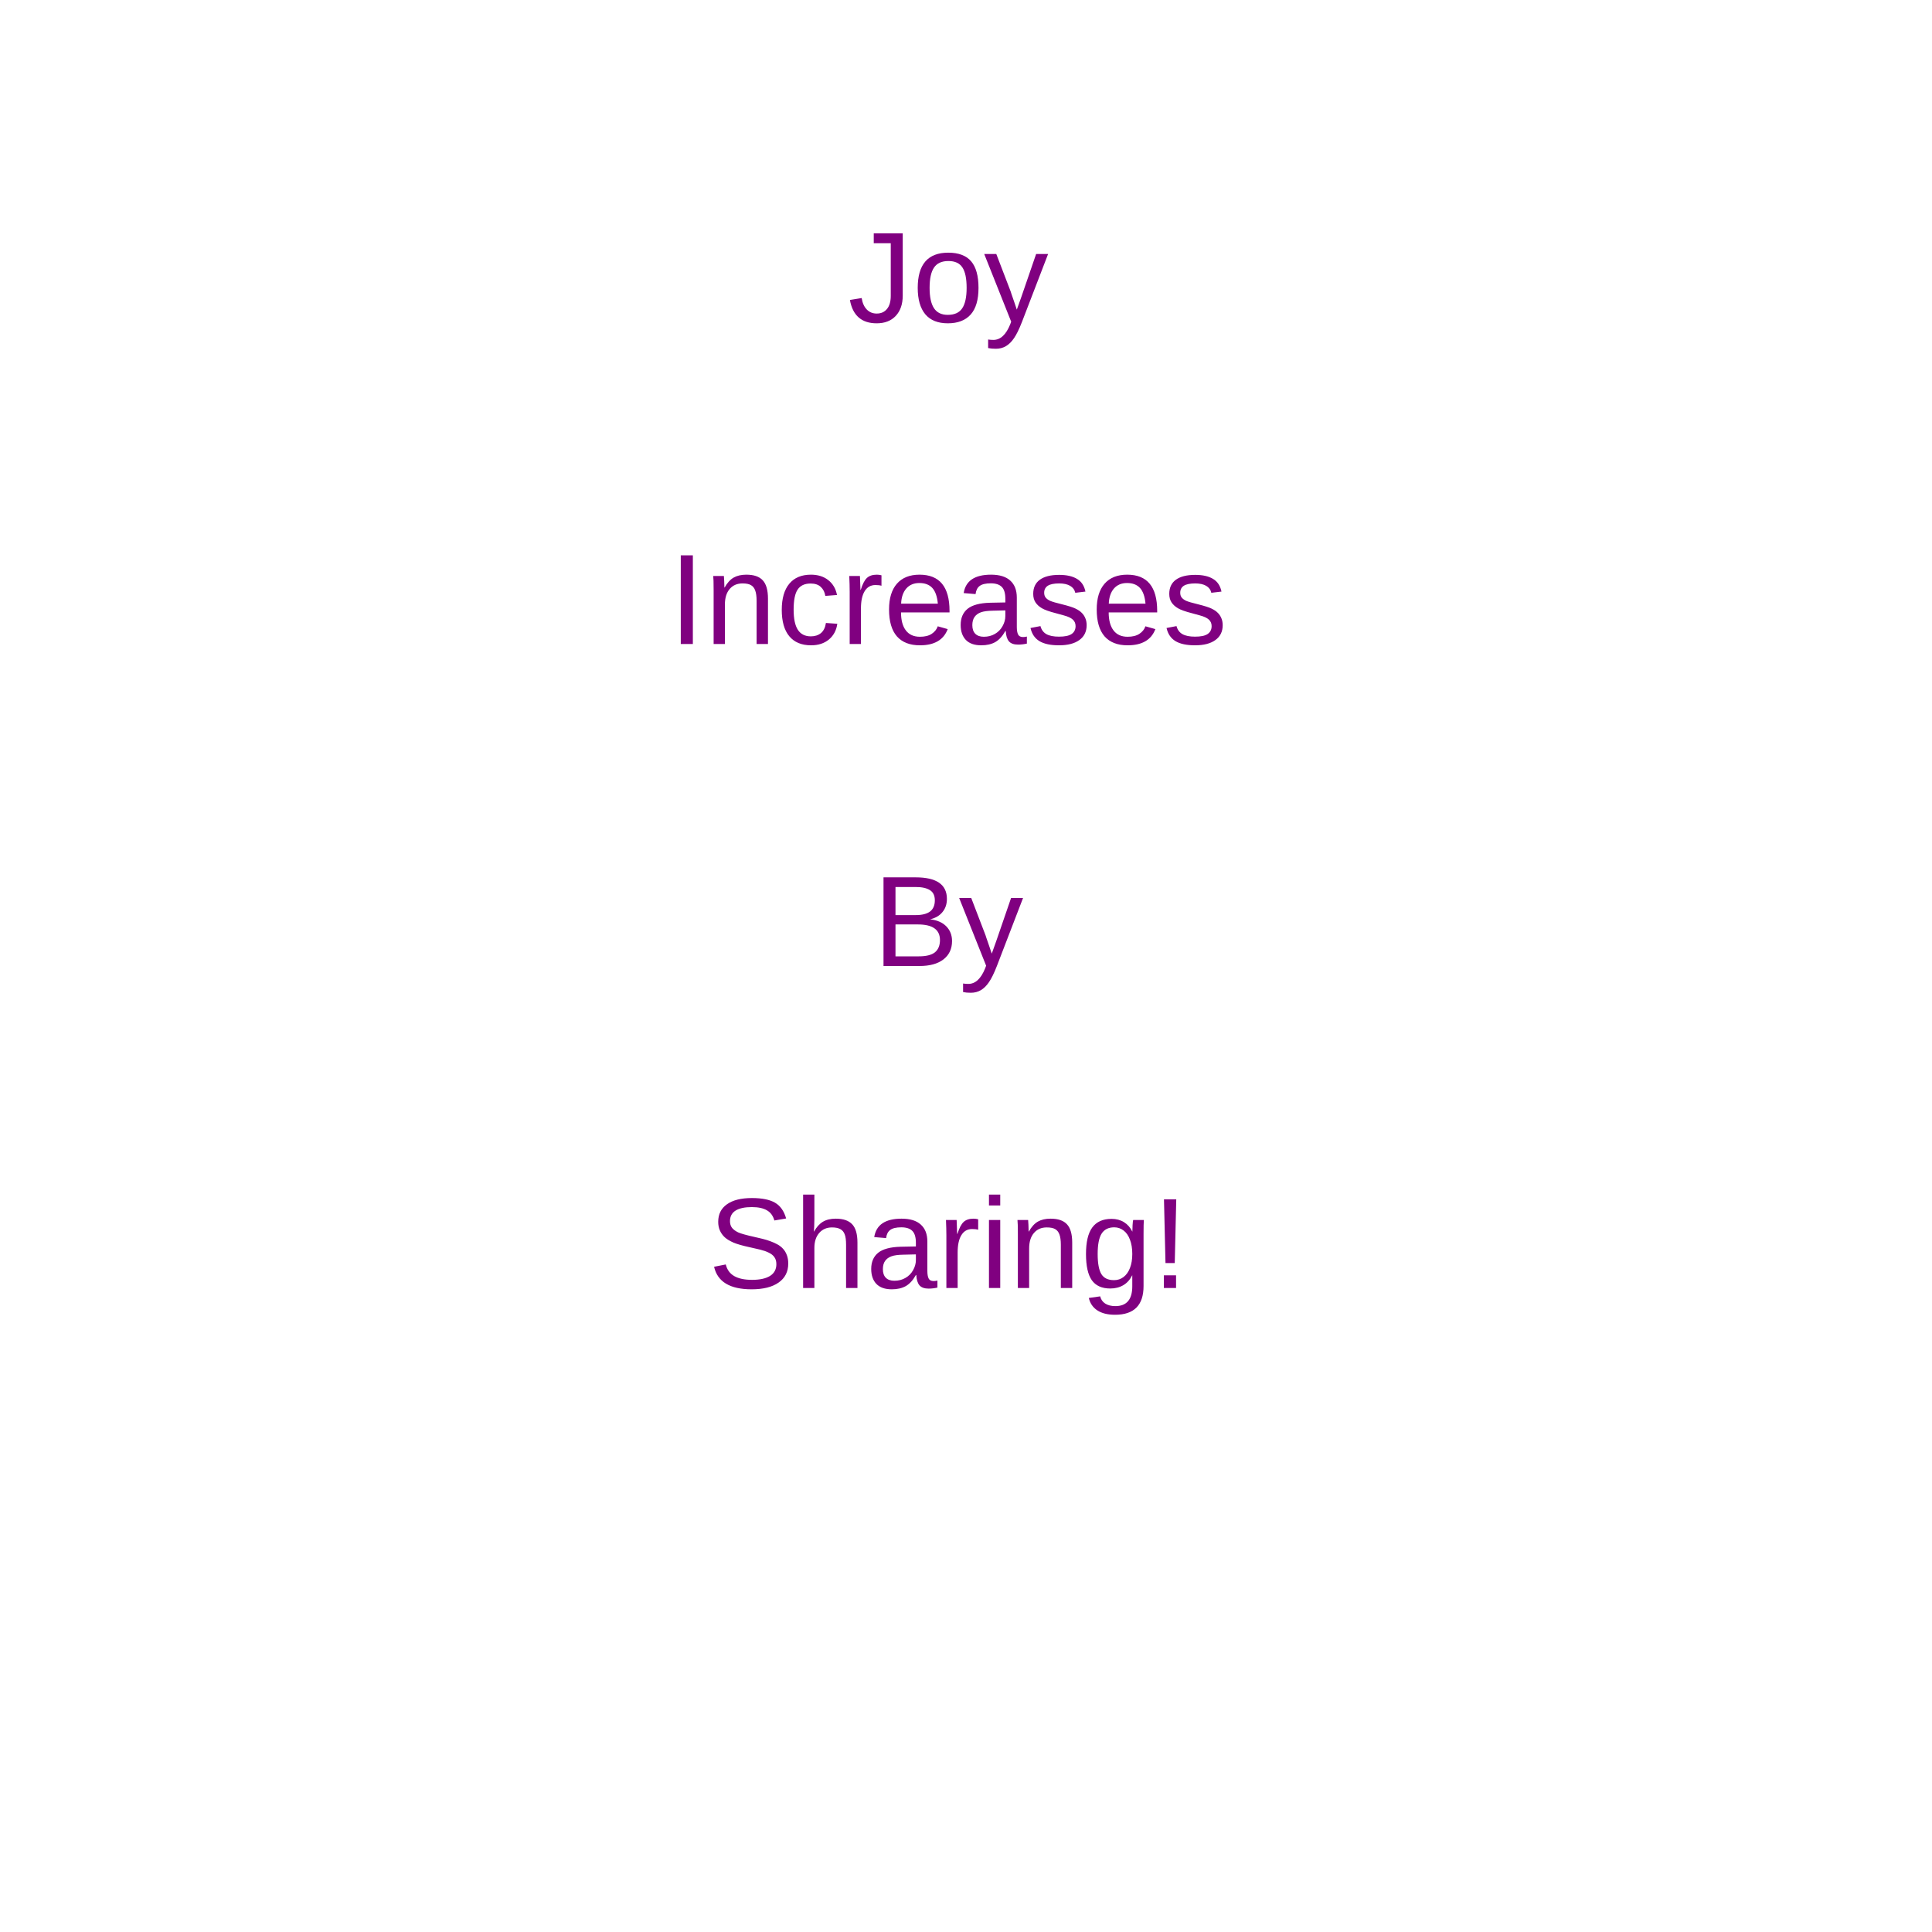
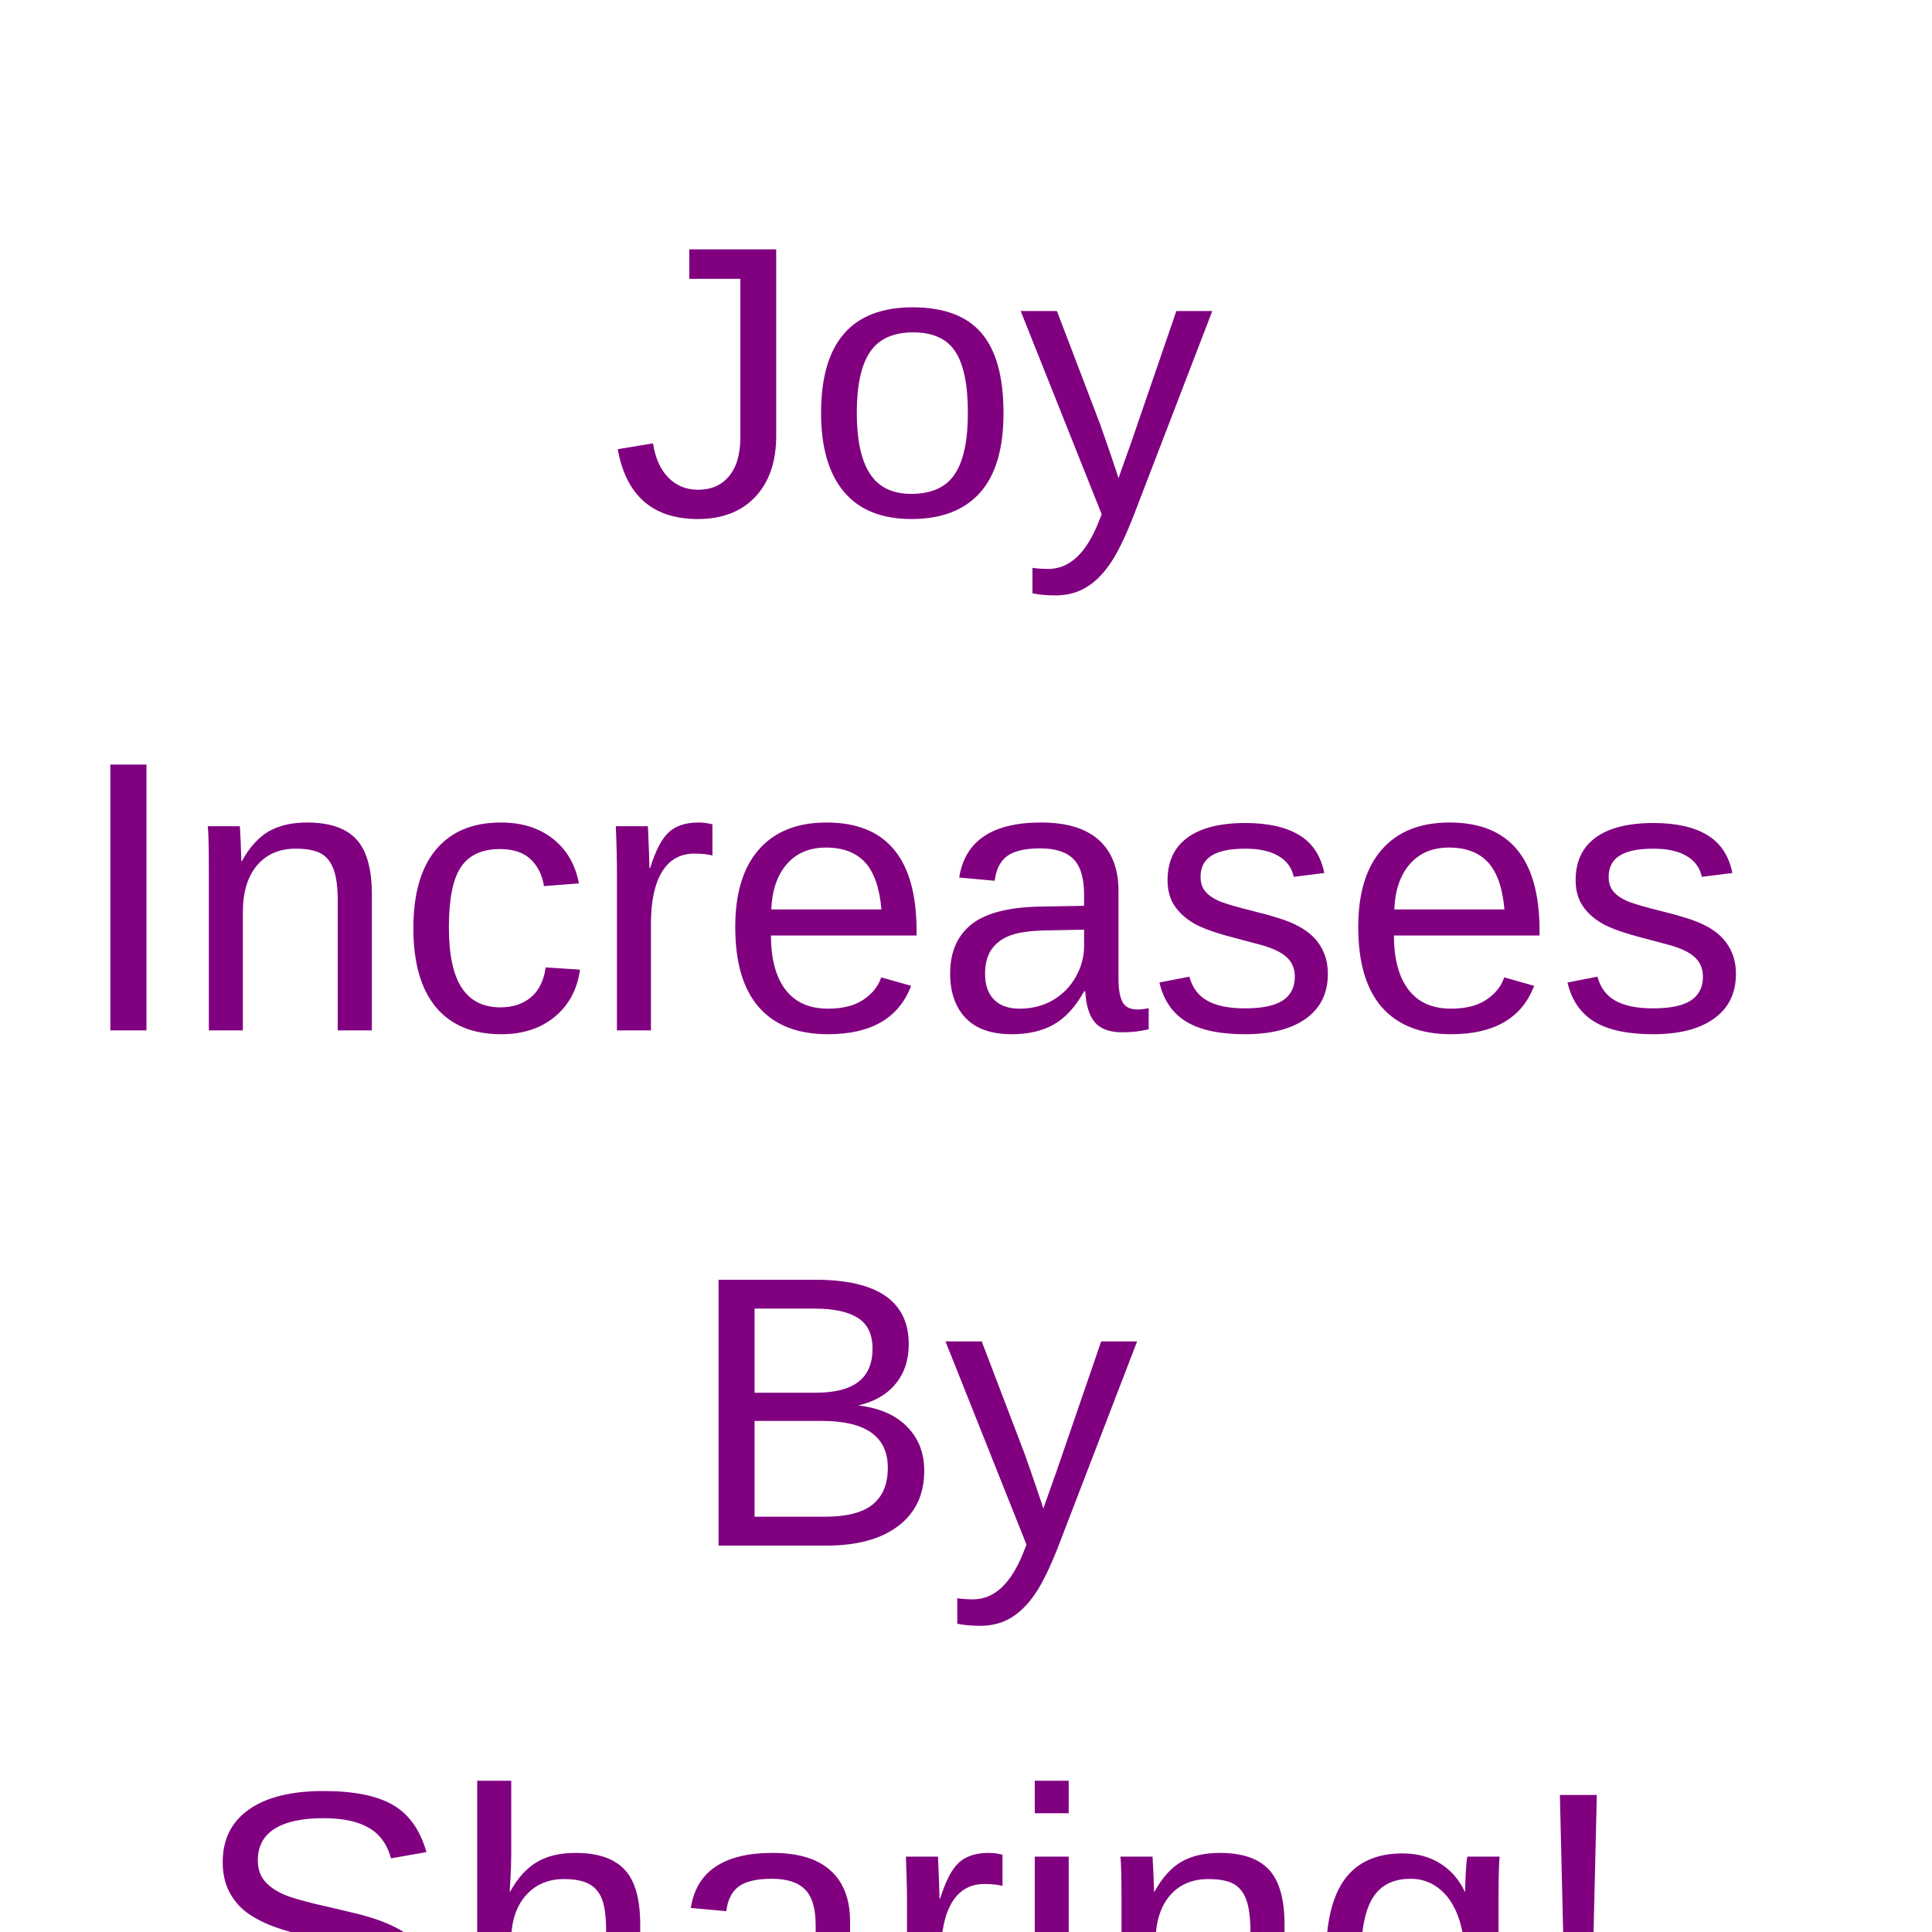
<svg xmlns="http://www.w3.org/2000/svg" viewBox="0 0 300 300" preserveAspectRatio="xMidYMid meet">
  <g>
-     <text x="150" y="50" fill="purple" font-size="20" font-family="Arial" text-anchor="middle">
+     <text x="150" y="80" fill="purple" font-size="60" font-family="Arial" text-anchor="middle">
      Joy
-       <animate attributeName="y" dur="2s" values="50;75;50" begin="0s" repeatCount="indefinite" />
+       <animate attributeName="y" dur="2s" values="80;110;80" begin="0s" repeatCount="indefinite" />
    </text>
  </g>
  <g>
-     <text x="150" y="100" fill="purple" font-size="20" font-family="Arial" text-anchor="middle">
+     <text x="150" y="160" fill="purple" font-size="60" font-family="Arial" text-anchor="middle">
      Increases
-       <animate attributeName="y" dur="2s" values="100;125;100" begin="0.3s" repeatCount="indefinite" />
+       <animate attributeName="y" dur="2s" values="160;190;160" begin="0.3s" repeatCount="indefinite" />
    </text>
  </g>
  <g>
-     <text x="150" y="150" fill="purple" font-size="20" font-family="Arial" text-anchor="middle">
+     <text x="150" y="240" fill="purple" font-size="60" font-family="Arial" text-anchor="middle">
      By
-       <animate attributeName="y" dur="2s" values="150;175;150" begin="0.6s" repeatCount="indefinite" />
+       <animate attributeName="y" dur="2s" values="240;270;240" begin="0.6s" repeatCount="indefinite" />
    </text>
  </g>
  <g>
-     <text x="150" y="200" fill="purple" font-size="20" font-family="Arial" text-anchor="middle">
+     <text x="150" y="320" fill="purple" font-size="60" font-family="Arial" text-anchor="middle">
      Sharing!
-       <animate attributeName="y" dur="2s" values="200;225;200" begin="0.9s" repeatCount="indefinite" />
+       <animate attributeName="y" dur="2s" values="320;350;320" begin="0.9s" repeatCount="indefinite" />
    </text>
  </g>
</svg>
